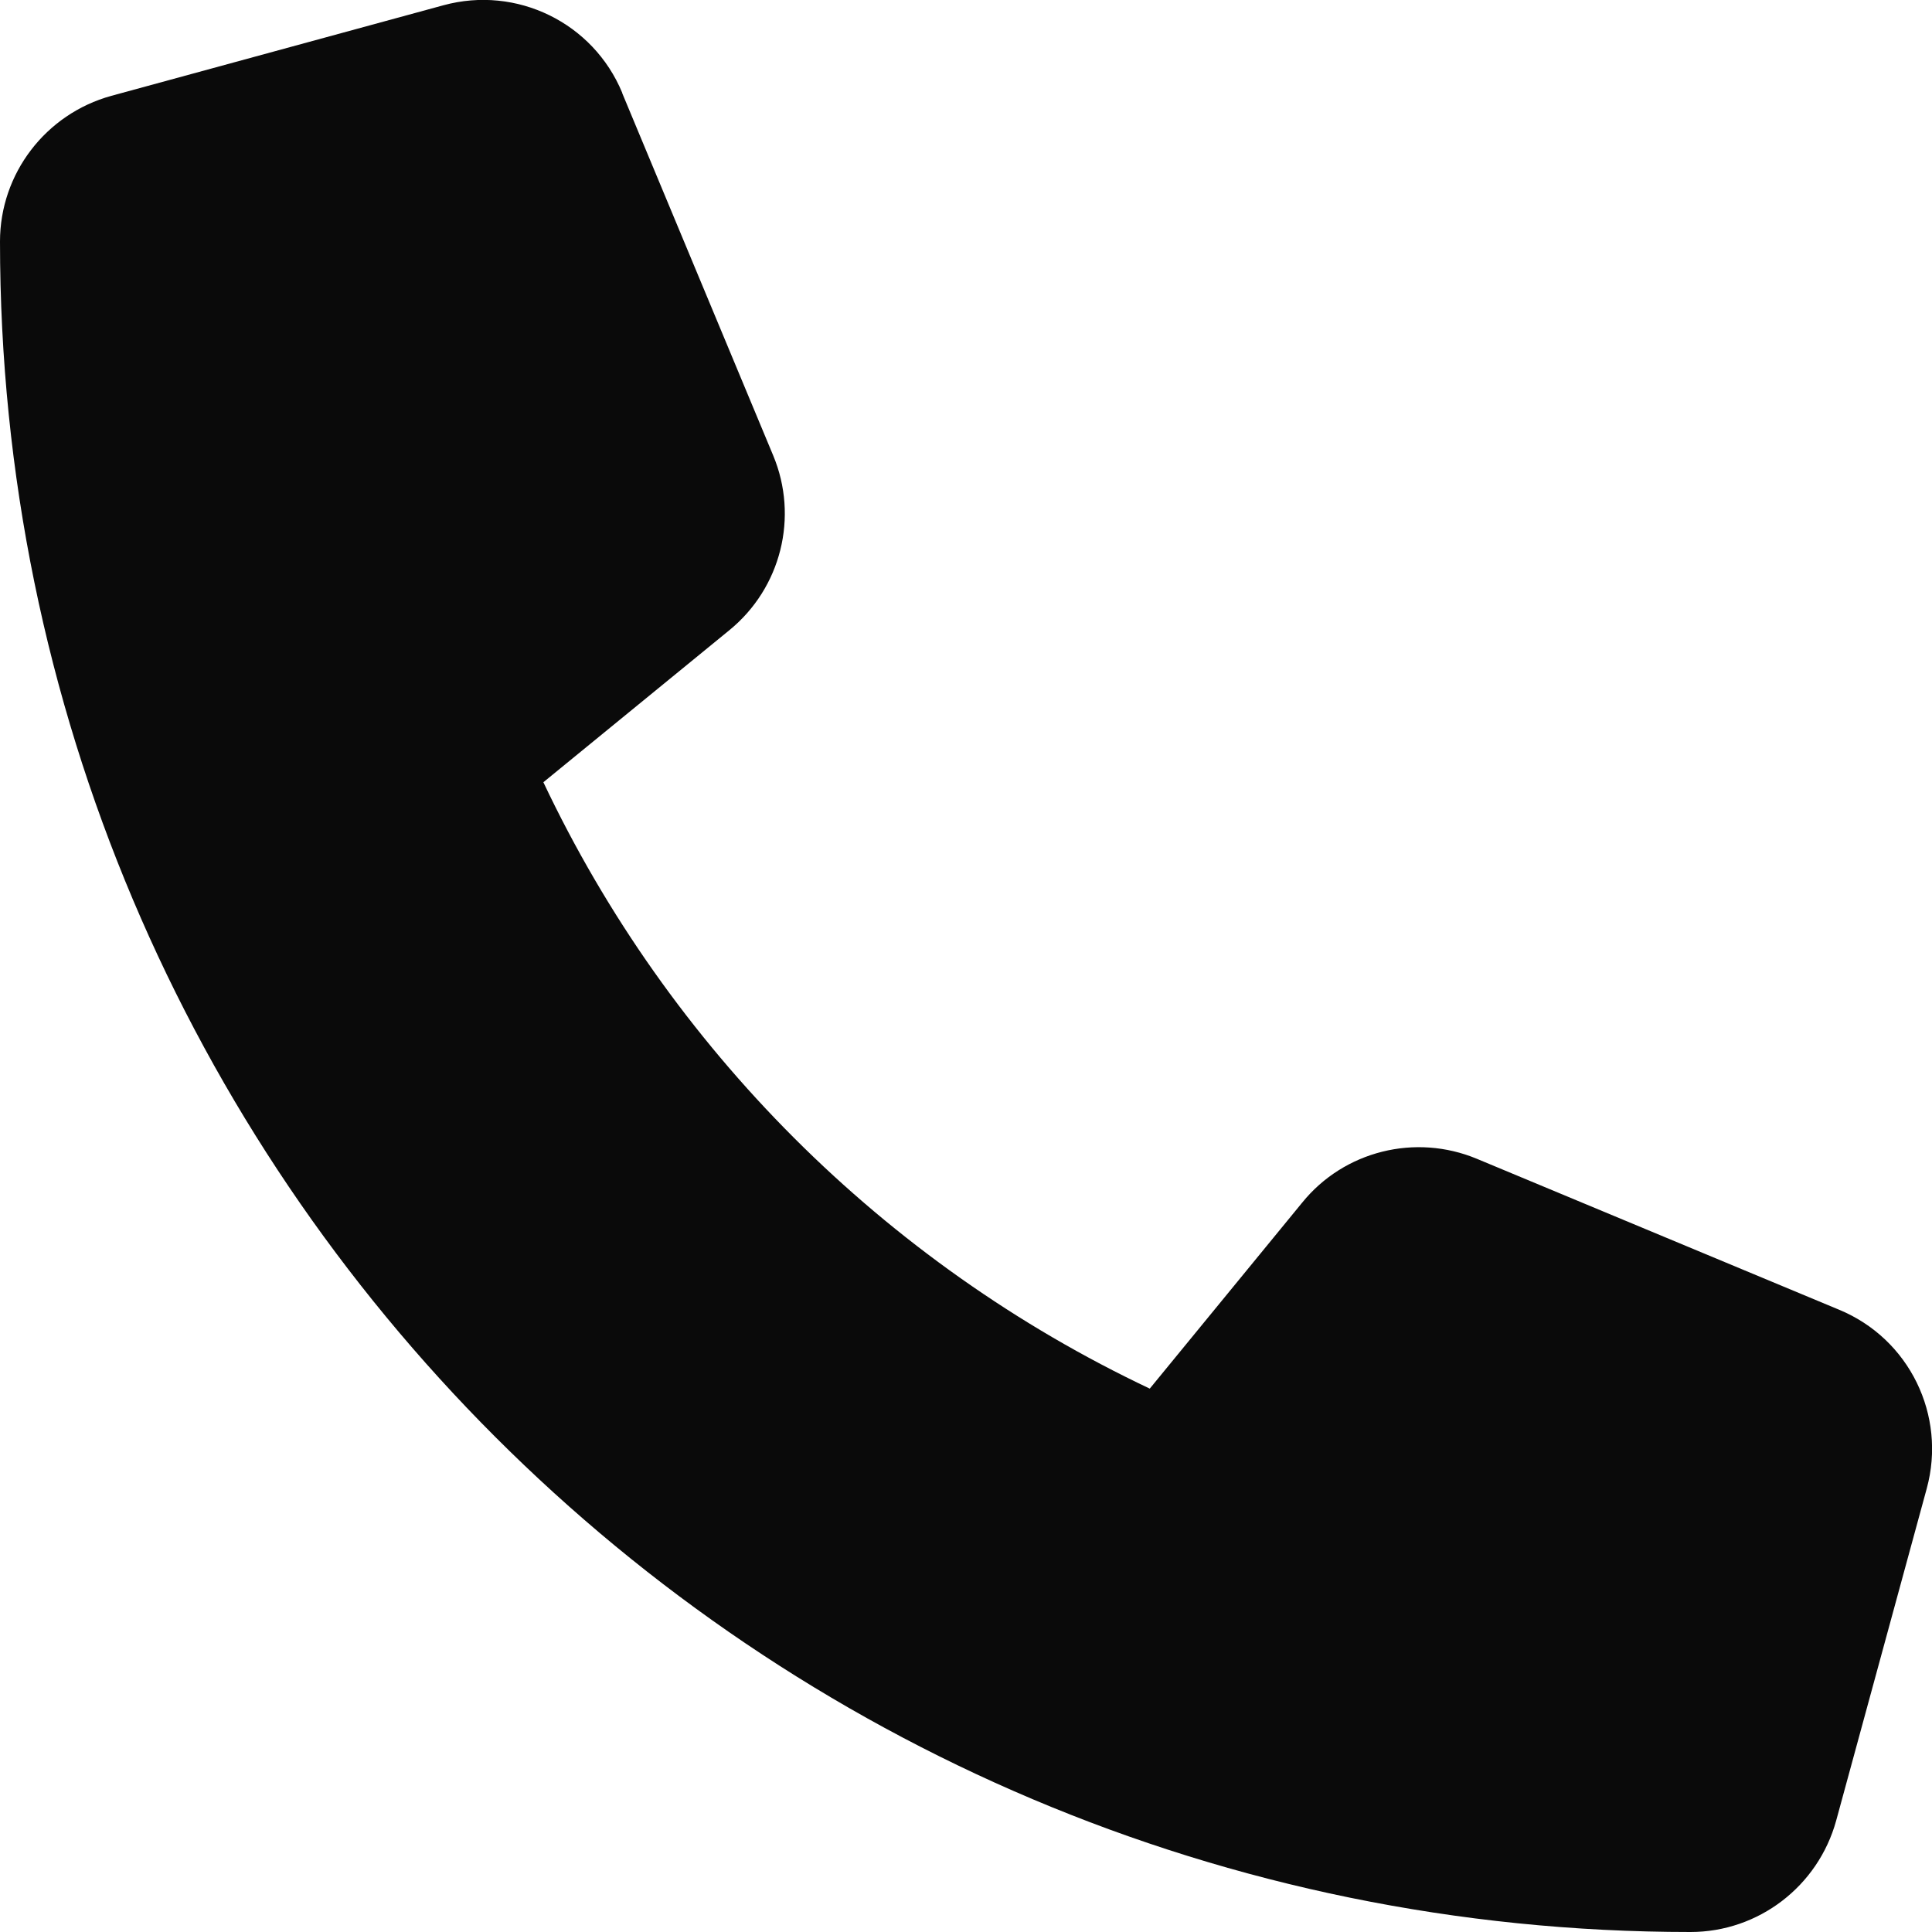
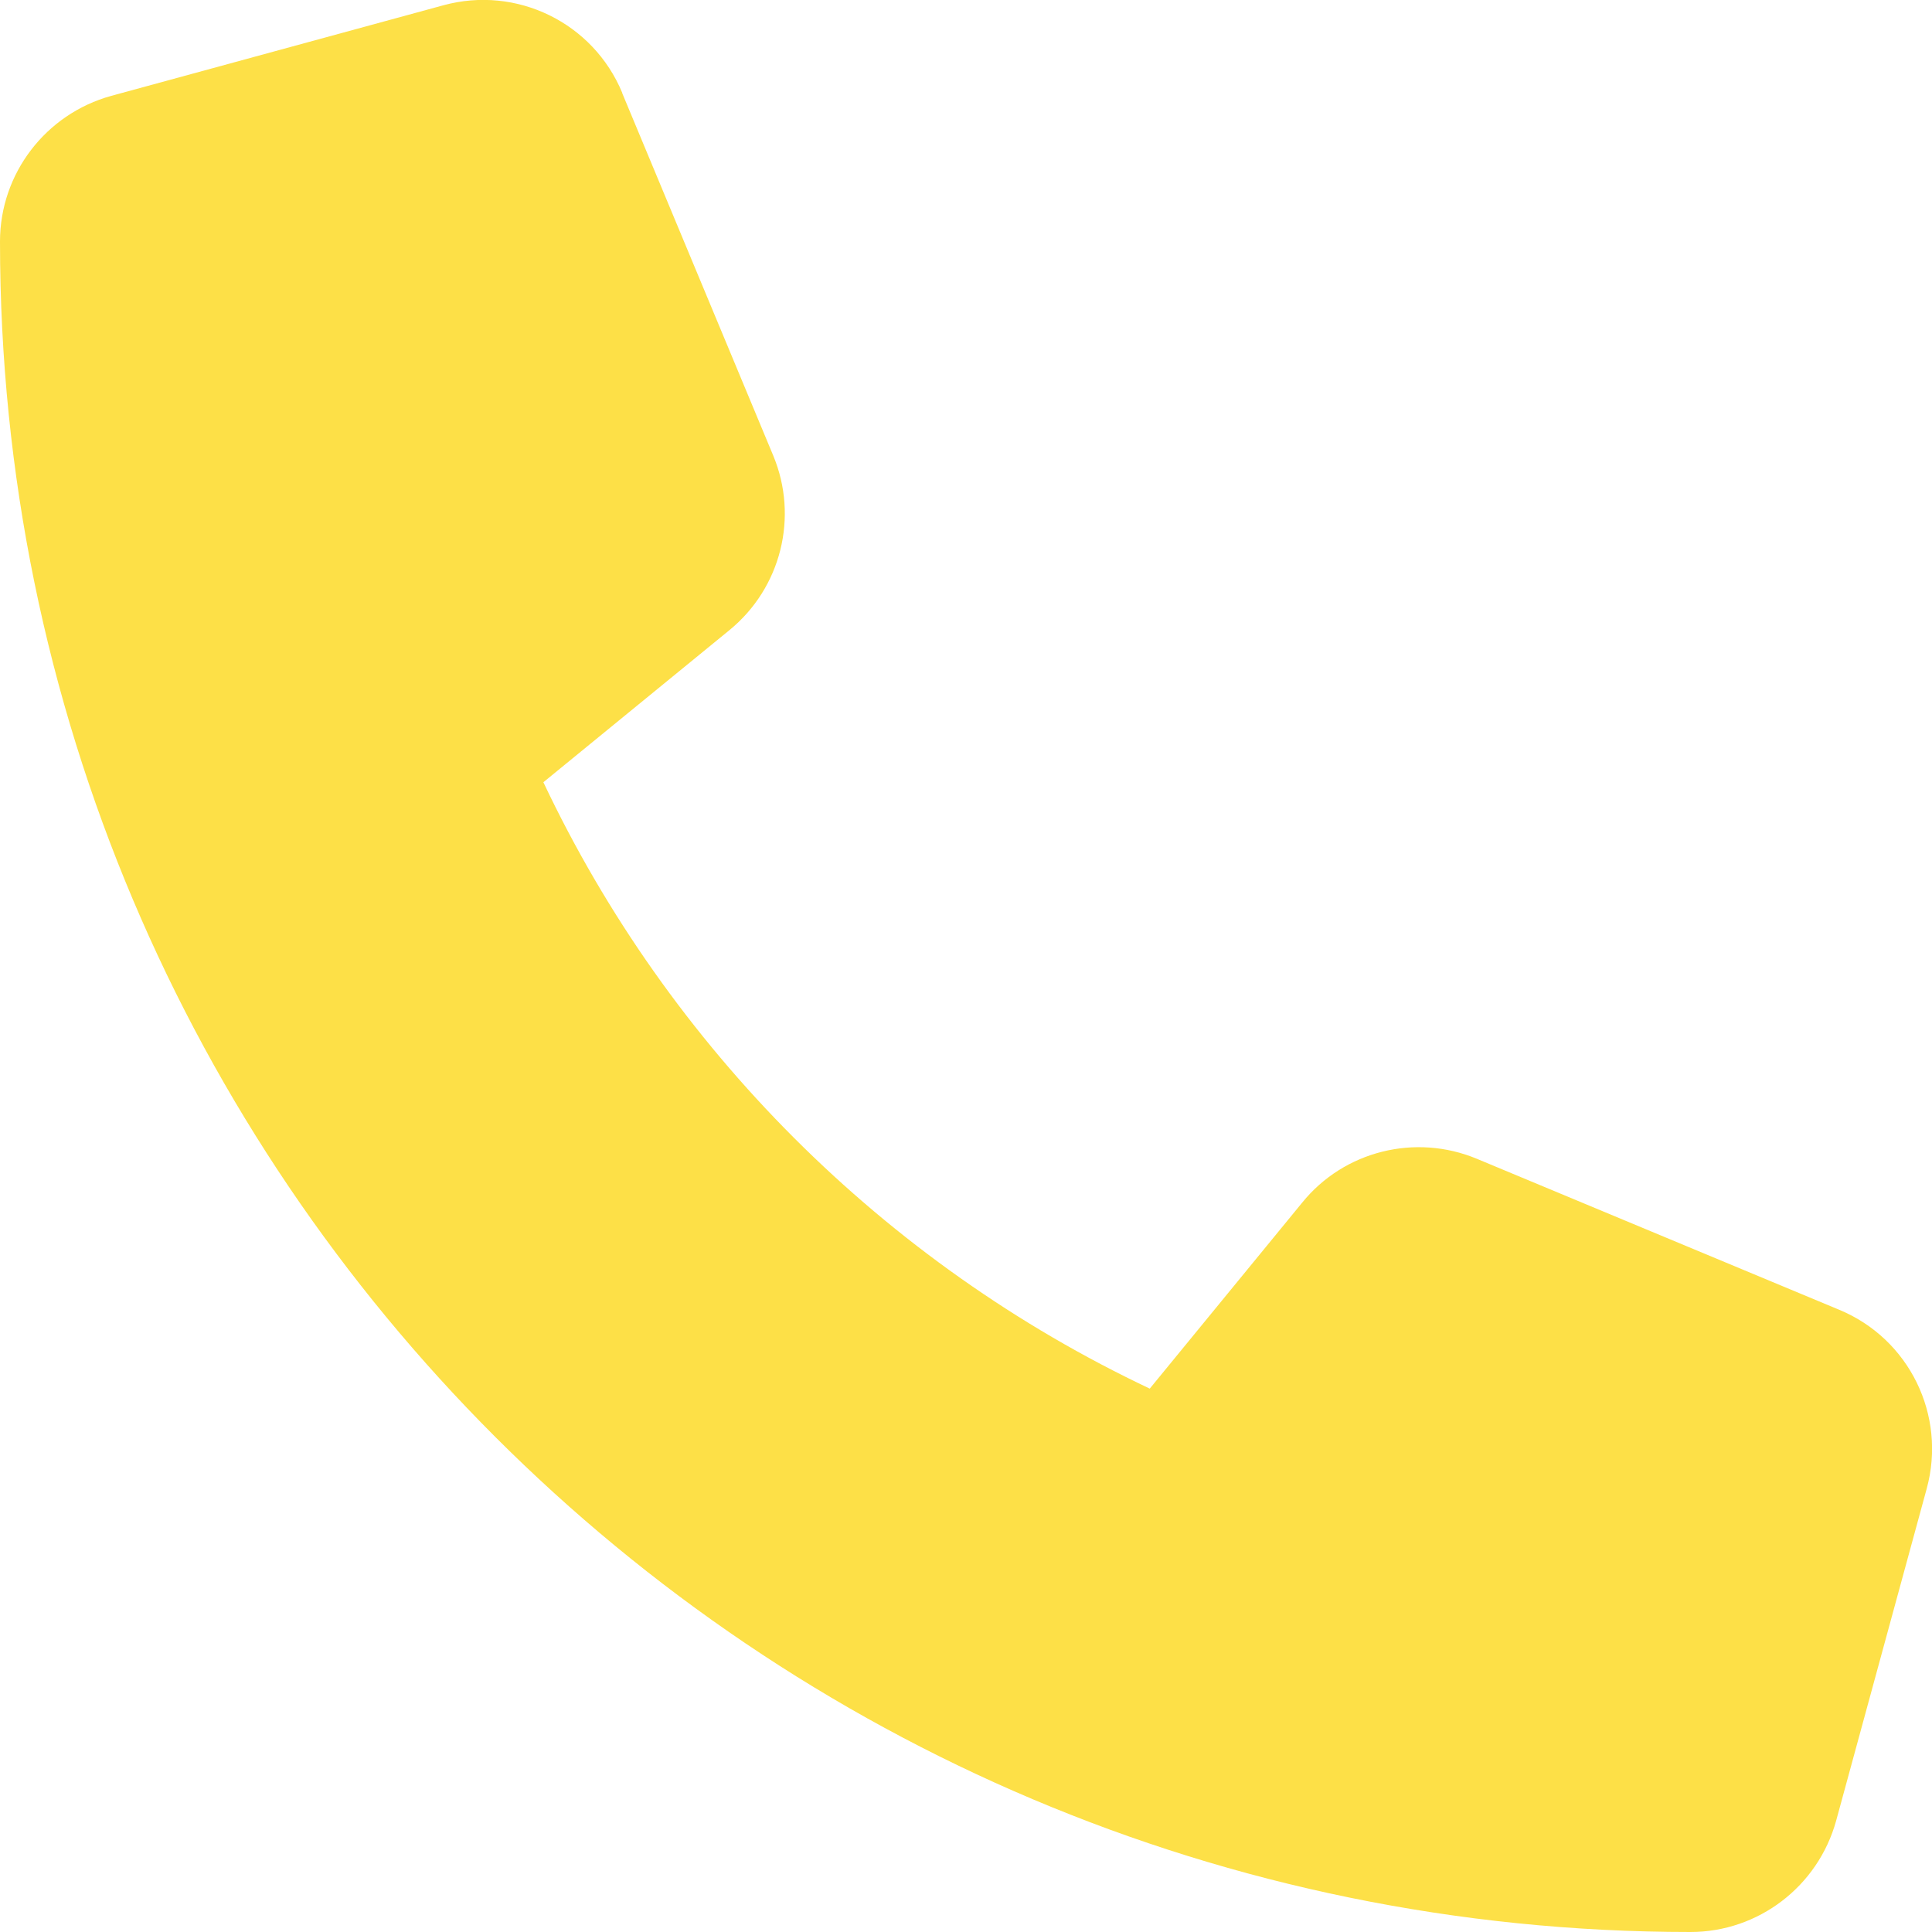
<svg xmlns="http://www.w3.org/2000/svg" viewBox="0 0 512 512">
-   <path fill="#0a0a0a" d="M164.9 24.6c-7.7-18.6-28-28.5-47.4-23.2l-88 24C12.1 30.2 0 46 0 64C0 311.4 200.6 512 448 512c18 0 33.8-12.1 38.6-29.5l24-88c5.3-19.4-4.6-39.7-23.2-47.4l-96-40c-16.3-6.8-35.2-2.1-46.3 11.6L304.7 368C234.3 334.7 177.3 277.7 144 207.3L193.3 167c13.7-11.2 18.4-30 11.6-46.3l-40-96z" />
+   <path fill="#fde047" d="M164.9 24.6c-7.7-18.6-28-28.5-47.4-23.2l-88 24C12.1 30.2 0 46 0 64C0 311.4 200.6 512 448 512c18 0 33.8-12.1 38.6-29.5l24-88c5.3-19.4-4.6-39.7-23.2-47.4l-96-40c-16.3-6.8-35.2-2.1-46.3 11.6L304.7 368C234.3 334.7 177.3 277.7 144 207.3L193.3 167c13.7-11.2 18.4-30 11.6-46.3l-40-96z" />
</svg>
